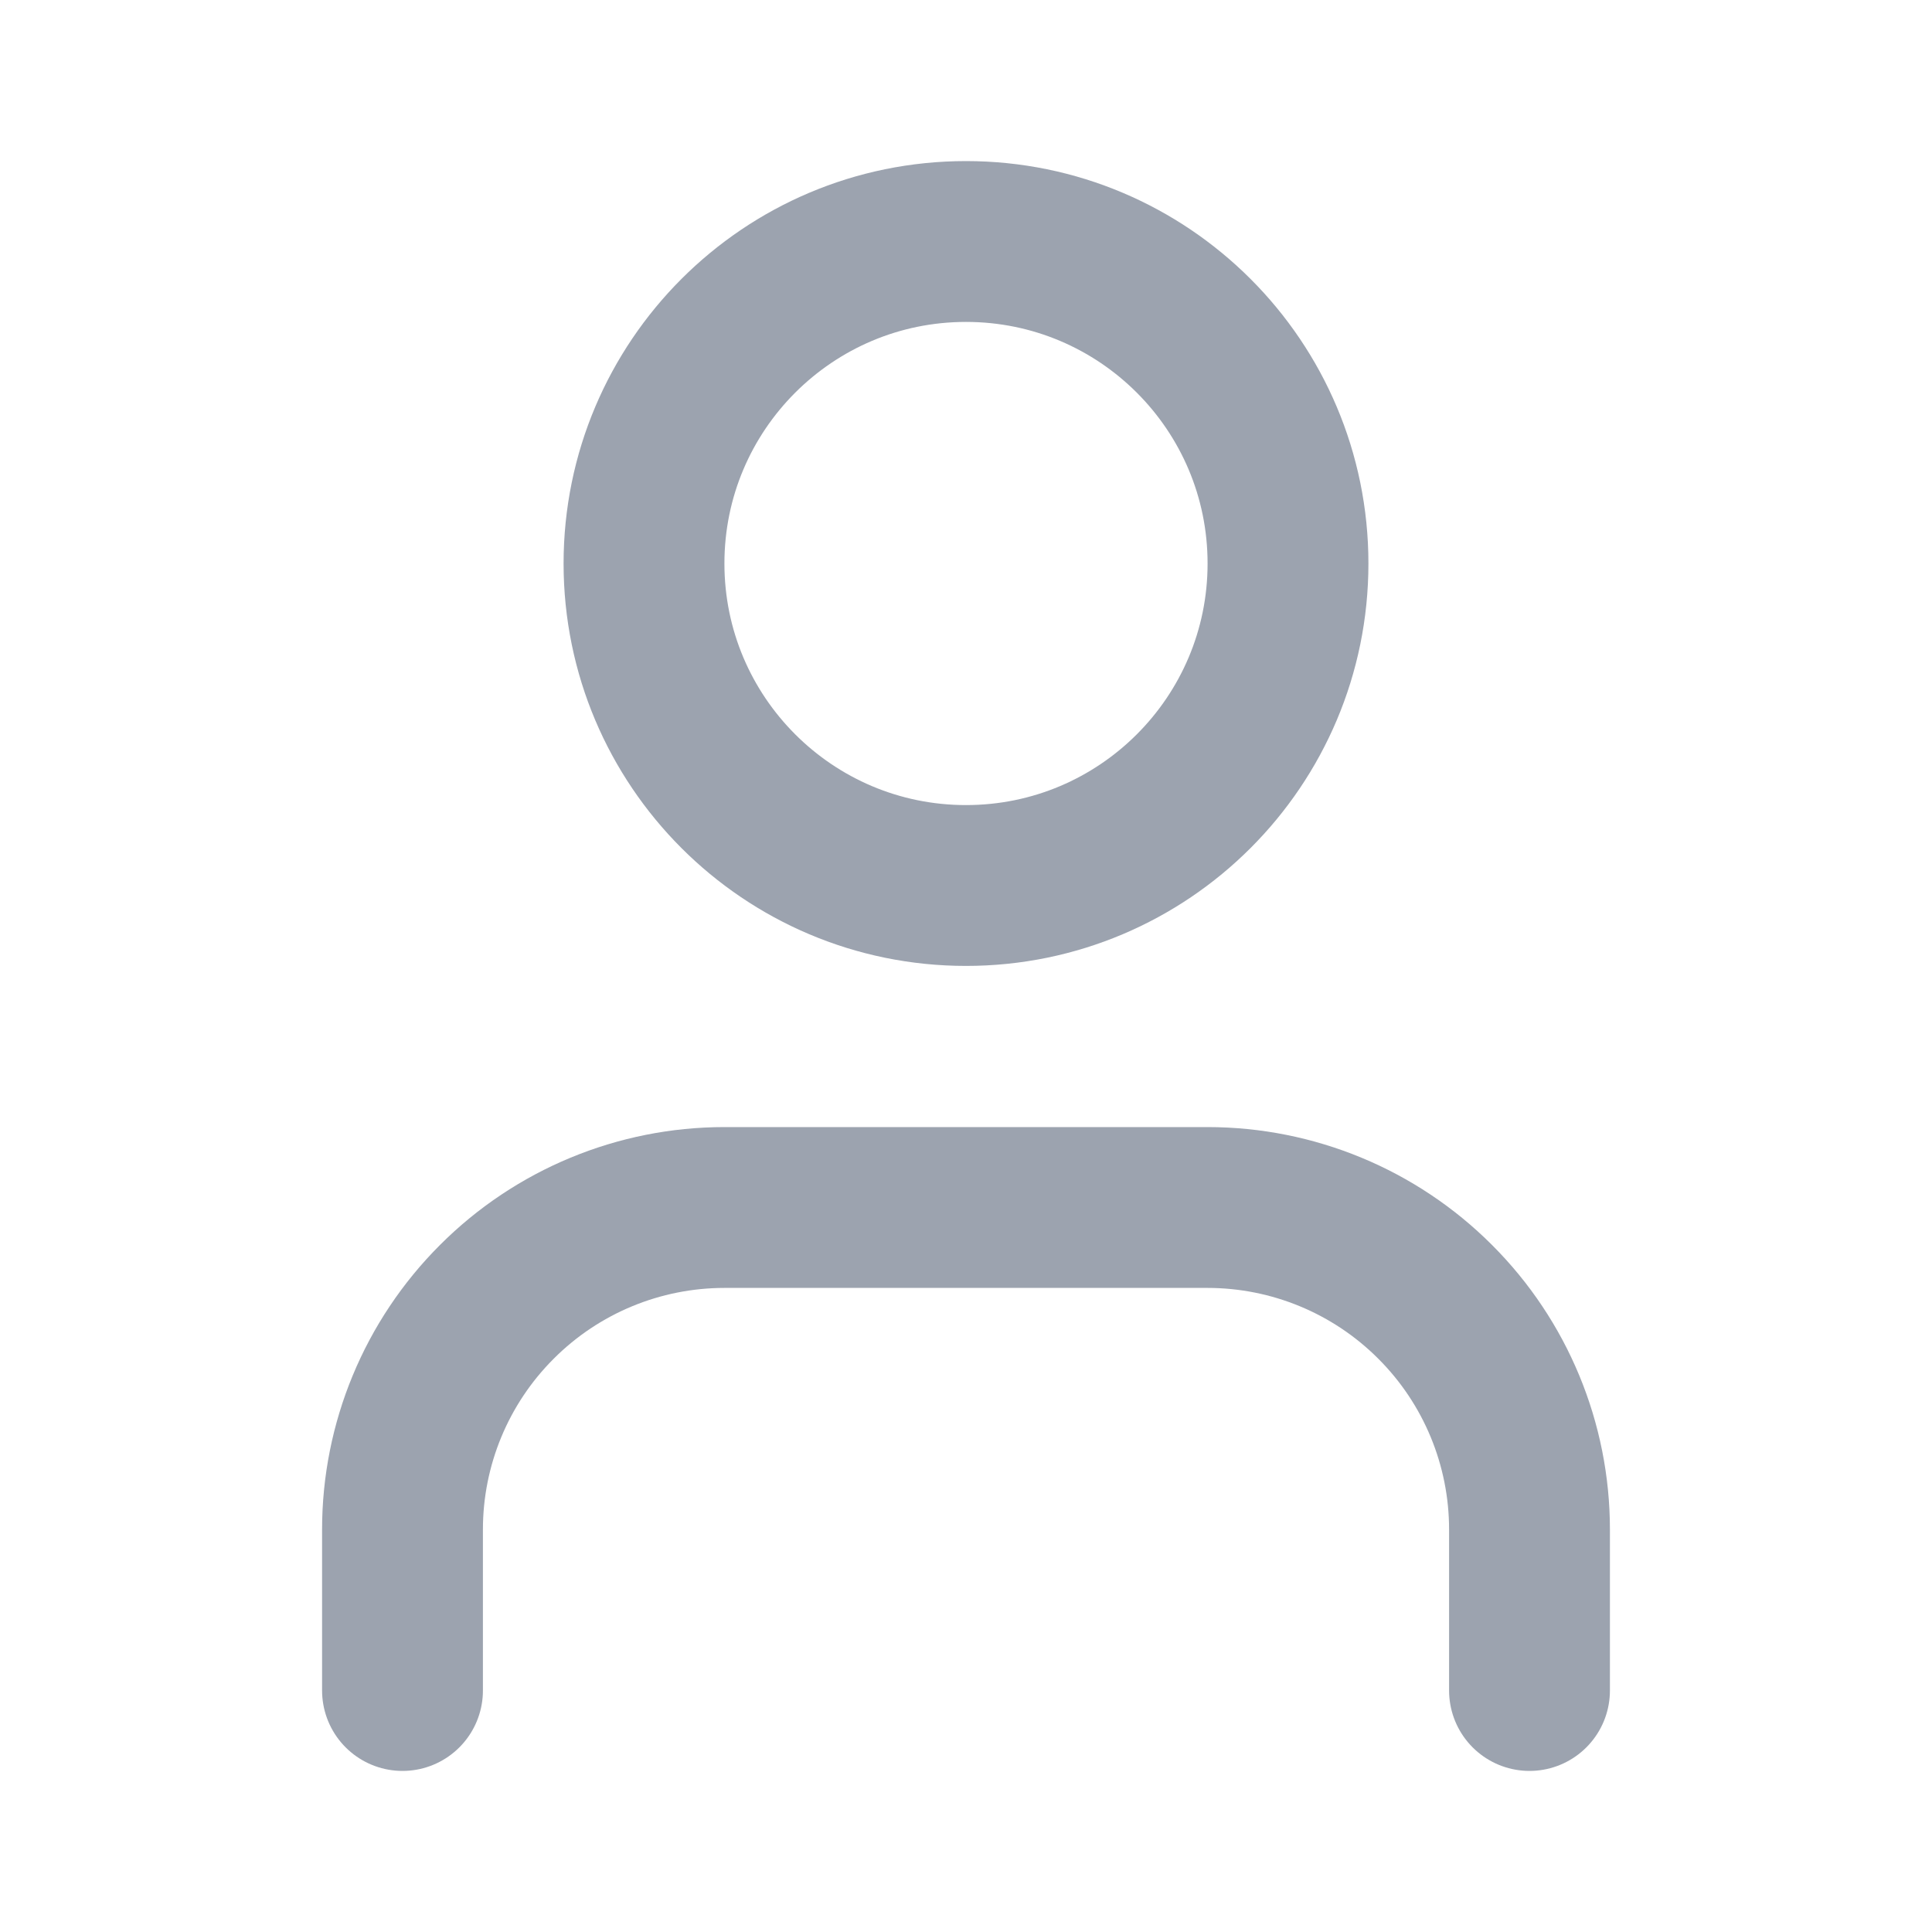
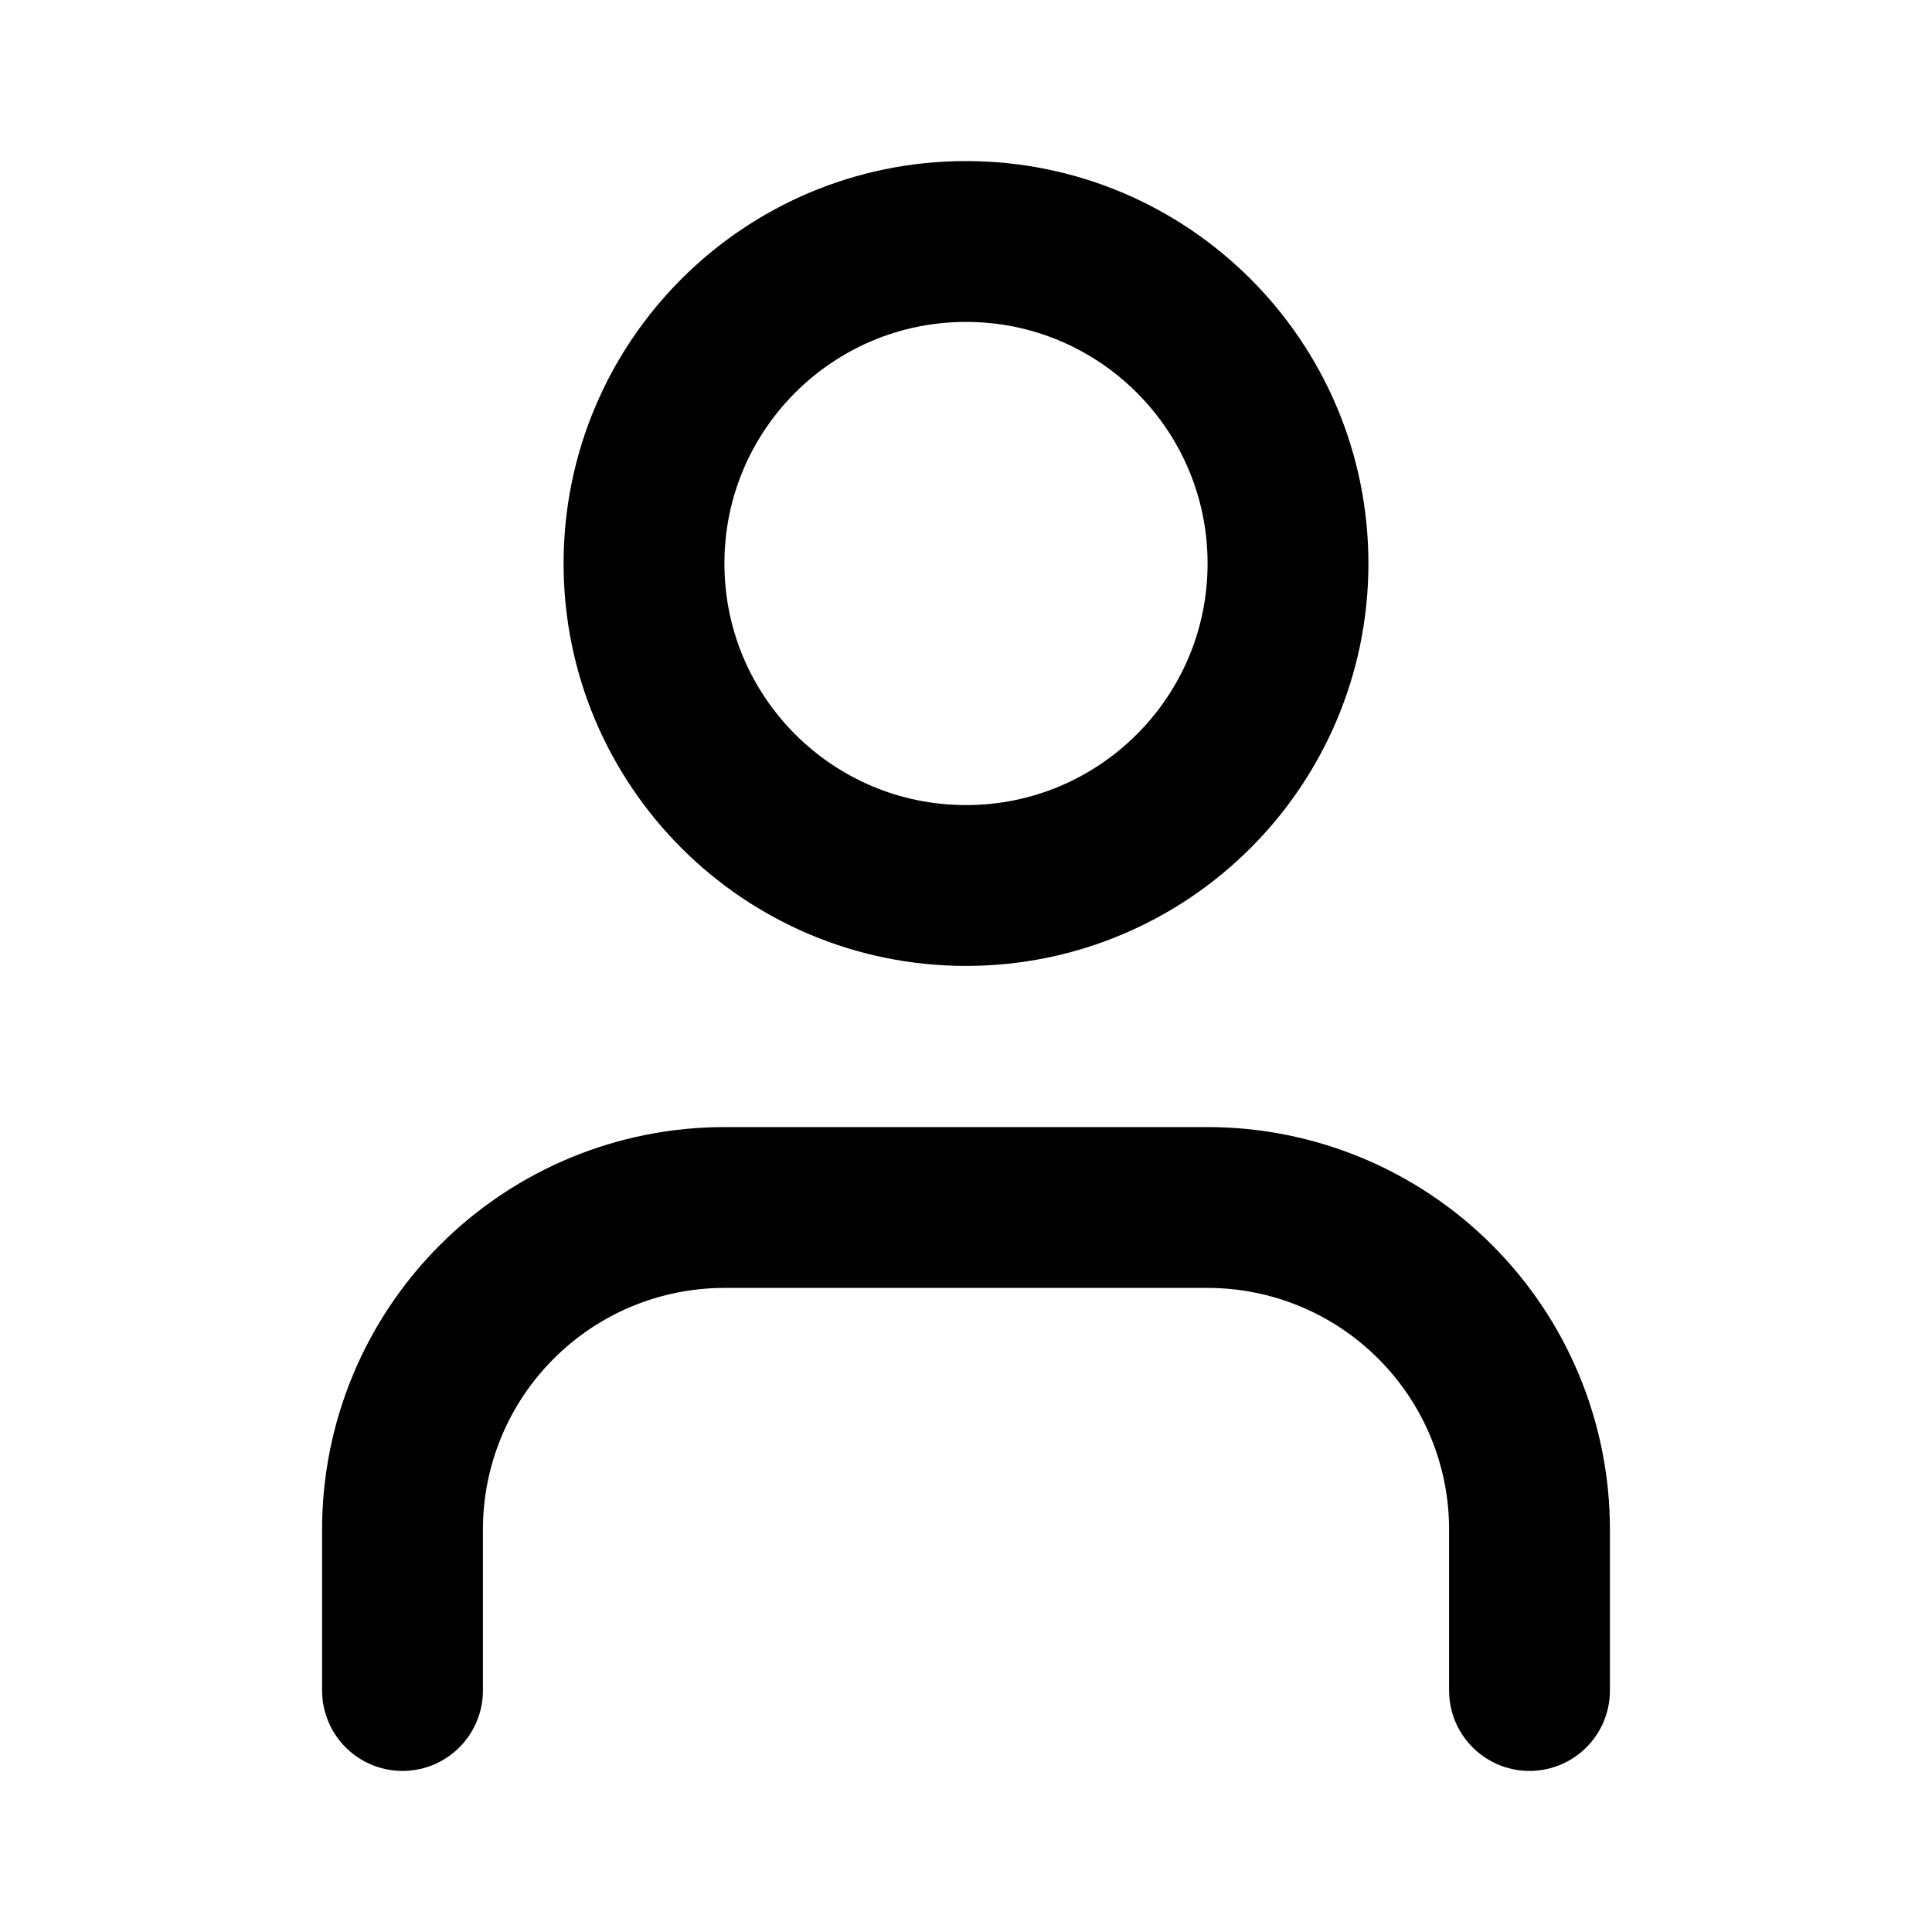
<svg xmlns="http://www.w3.org/2000/svg" width="24" height="24" viewBox="0 0 24 24" fill="none">
-   <path d="M19 21V19C19 17.939 18.579 16.922 17.828 16.172C17.078 15.421 16.061 15 15 15H9C7.939 15 6.922 15.421 6.172 16.172C5.421 16.922 5 17.939 5 19V21" stroke="#9CA3AF" stroke-width="1.998" stroke-linecap="round" stroke-linejoin="round" />
-   <path d="M12 11C14.209 11 16 9.209 16 7C16 4.791 14.209 3 12 3C9.791 3 8 4.791 8 7C8 9.209 9.791 11 12 11Z" stroke="#9CA3AF" stroke-width="1.998" stroke-linecap="round" stroke-linejoin="round" />
+   <path d="M19 21V19C19 17.939 18.579 16.922 17.828 16.172C17.078 15.421 16.061 15 15 15H9C7.939 15 6.922 15.421 6.172 16.172C5.421 16.922 5 17.939 5 19V21" stroke="currentColor" stroke-width="1.998" stroke-linecap="round" stroke-linejoin="round" />
+   <path d="M12 11C14.209 11 16 9.209 16 7C16 4.791 14.209 3 12 3C9.791 3 8 4.791 8 7C8 9.209 9.791 11 12 11Z" stroke="currentColor" stroke-width="1.998" stroke-linecap="round" stroke-linejoin="round" />
</svg>
